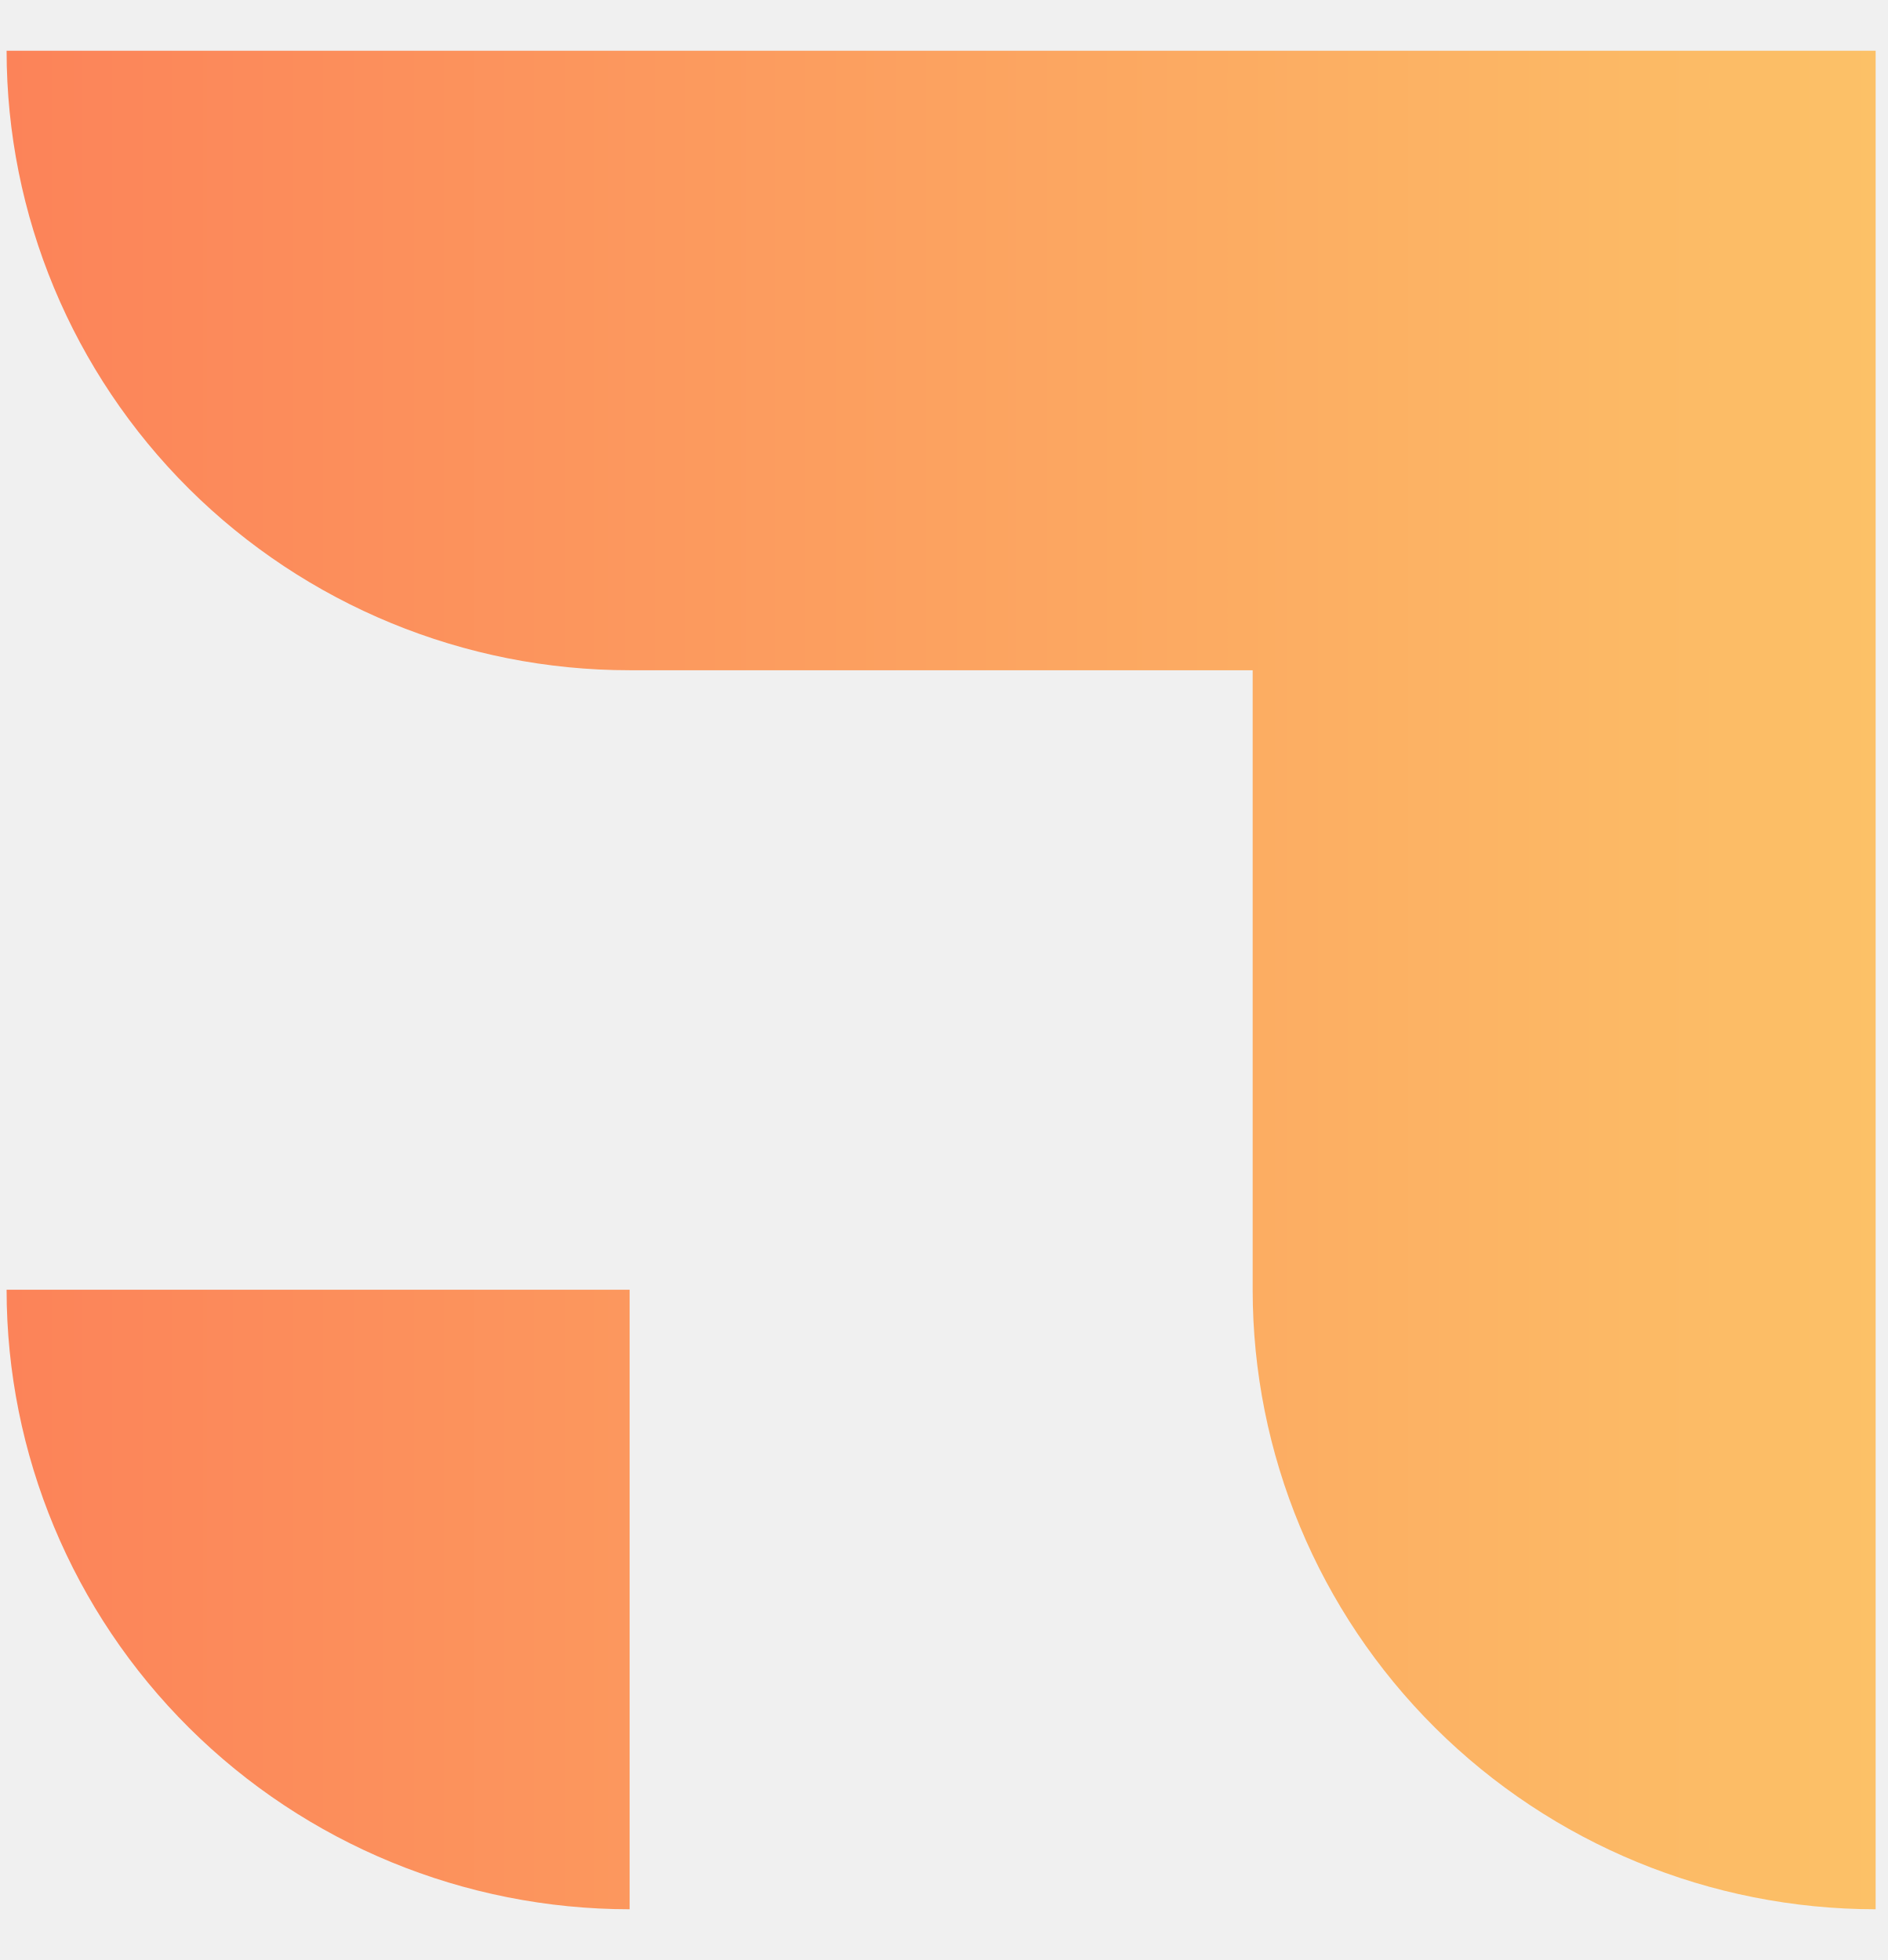
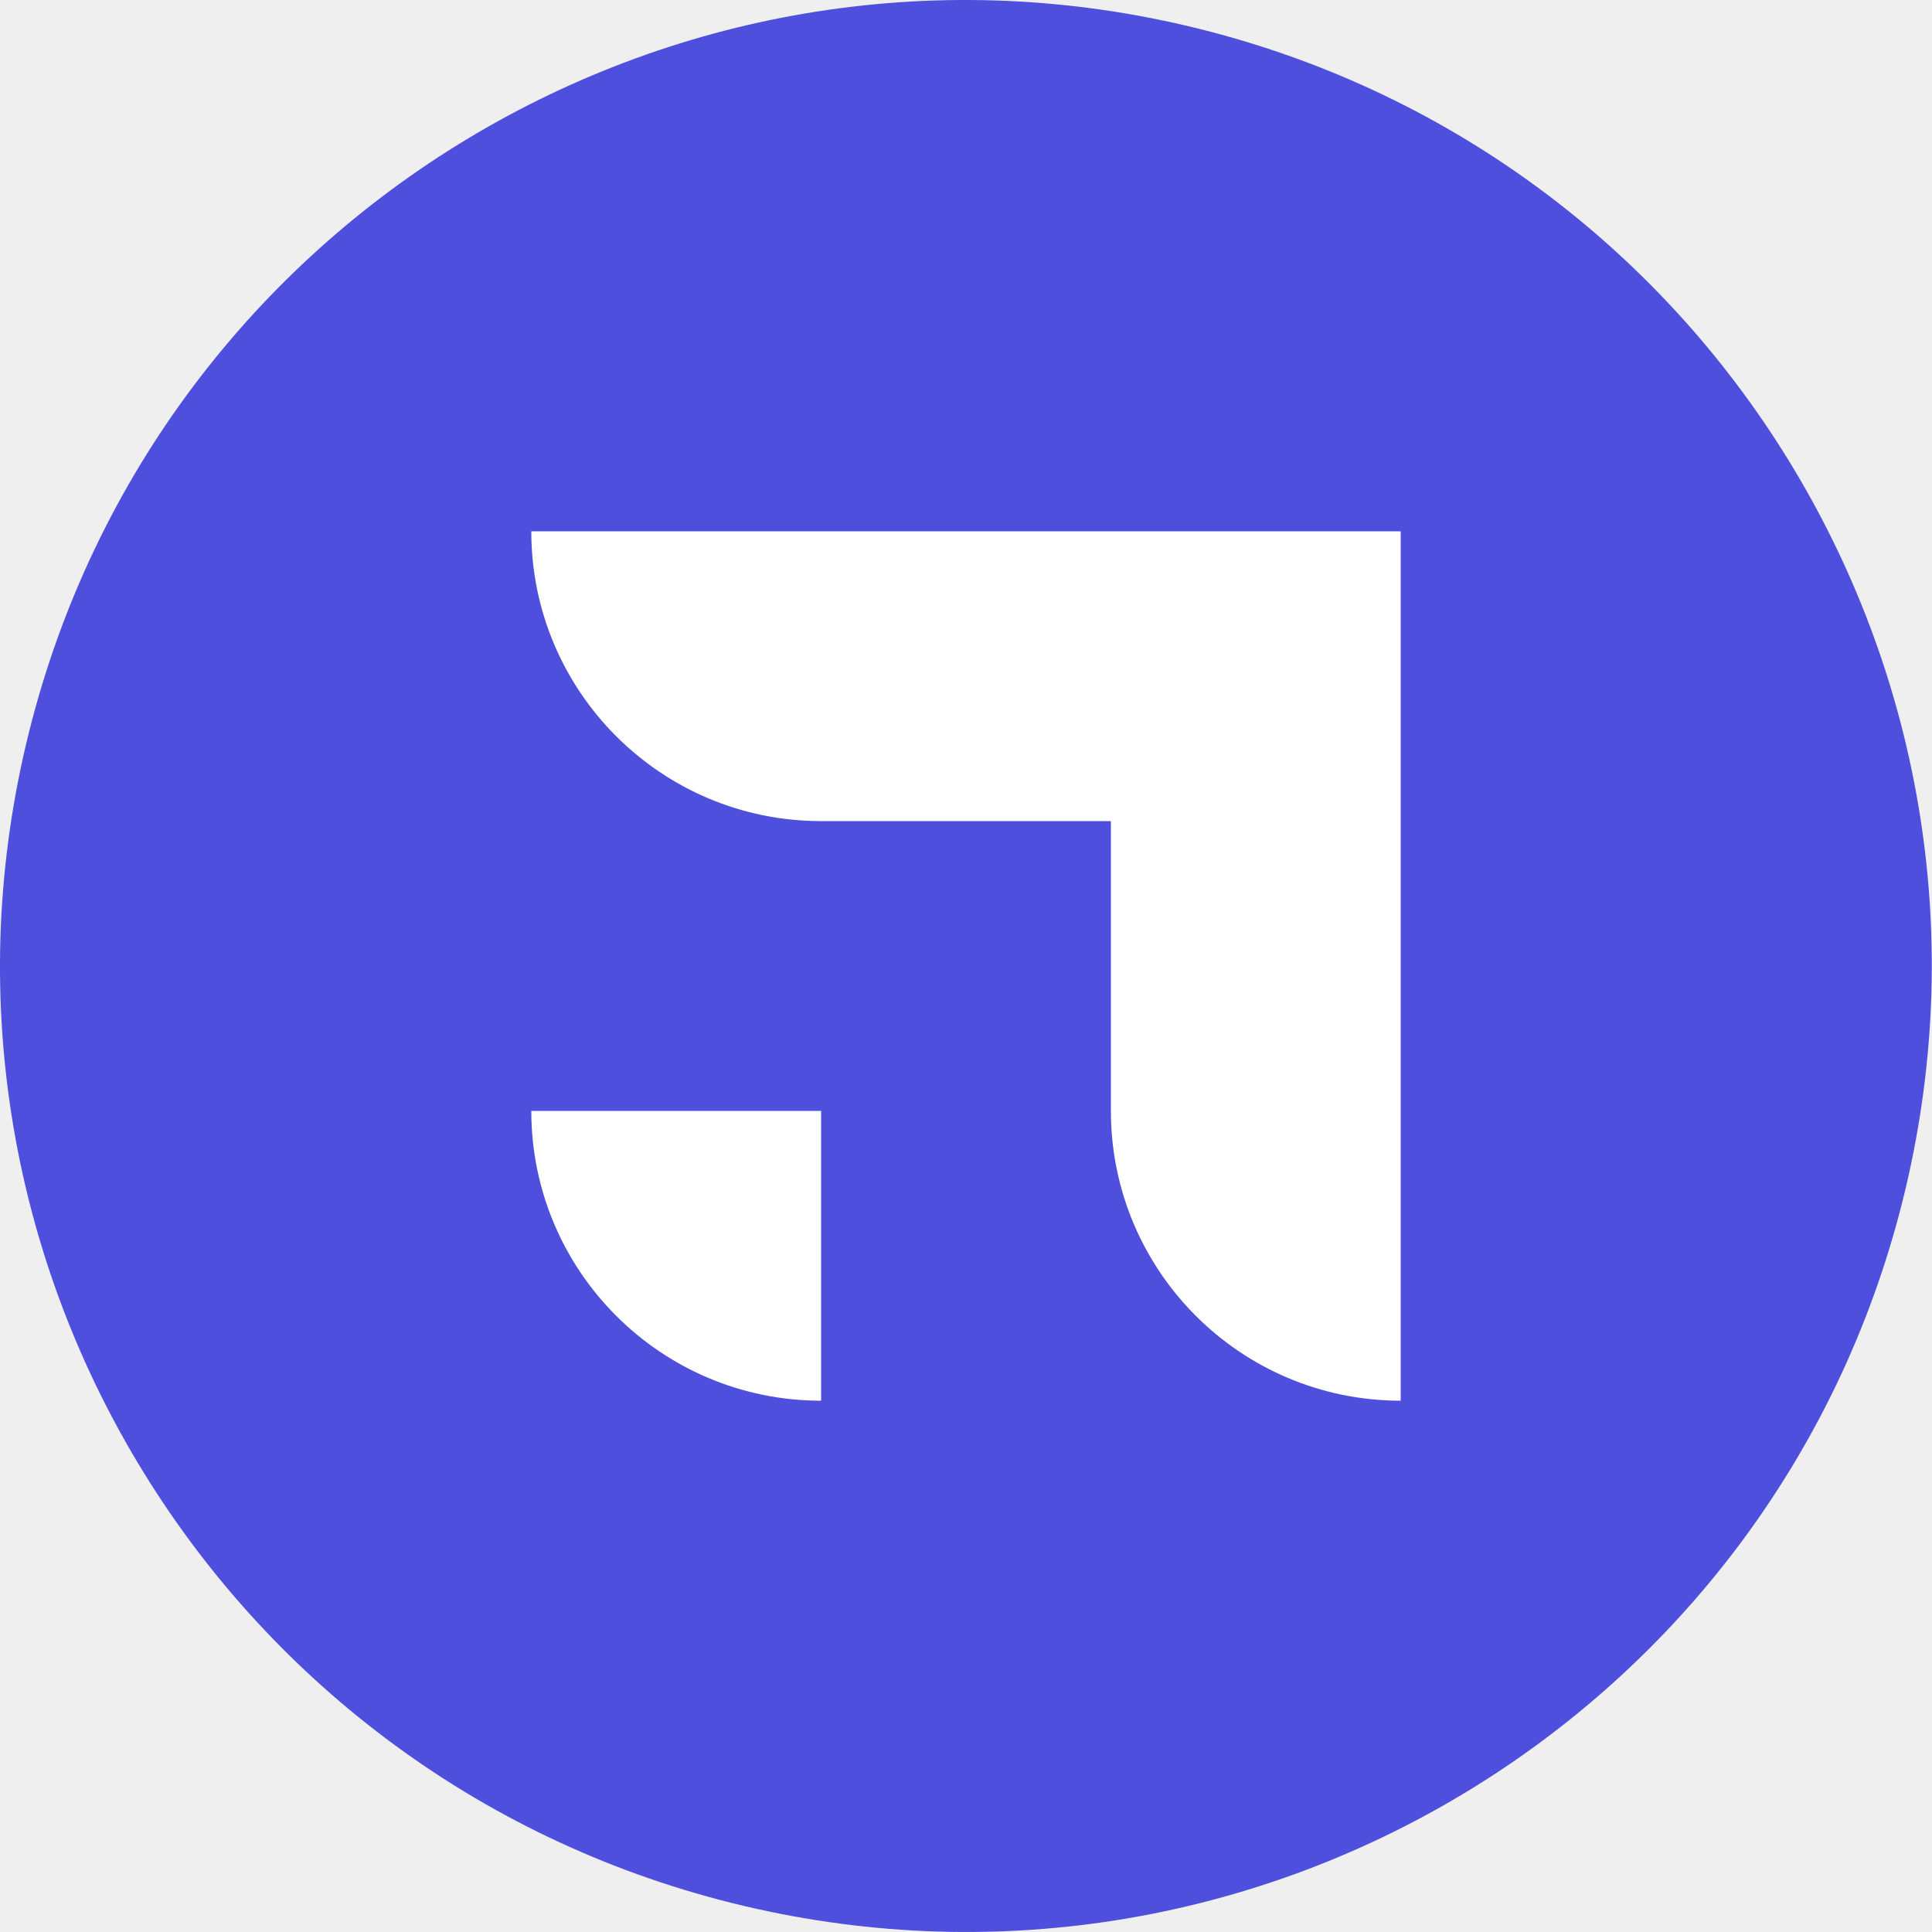
- <svg xmlns="http://www.w3.org/2000/svg" width="26" height="27" viewBox="0 0 26 27" fill="none">
-   <path fill-rule="evenodd" clip-rule="evenodd" d="M17.255 9.233H25.836V26.301C23.56 26.301 21.378 25.402 19.768 23.801C18.159 22.201 17.255 20.03 17.255 17.767V9.233ZM8.673 9.233V0.699H25.836V9.233H8.673ZM0.091 0.699H8.673V9.233C6.397 9.233 4.214 8.334 2.604 6.734C0.995 5.133 0.091 2.962 0.091 0.699ZM0.091 17.767H8.673V26.301C6.397 26.301 4.214 25.402 2.604 23.801C0.995 22.201 0.091 20.03 0.091 17.767Z" fill="url(#paint0_linear_1_271)" />
+ <svg xmlns="http://www.w3.org/2000/svg" width="44" height="44" viewBox="0 0 44 44" fill="none">
+   <g clip-path="url(#clip0_31_3670)">
+     <path d="M43.337 27.322C40.399 39.108 28.461 46.28 16.674 43.341C4.892 40.403 -2.281 28.465 0.659 16.68C3.596 4.893 15.533 -2.28 27.317 0.658C39.103 3.597 46.275 15.536 43.337 27.322Z" fill="#4F4FDE" />
+     <path opacity="0.01" d="M44 0H0V44H44V0Z" fill="#4F4FDE" />
+     <path fill-rule="evenodd" clip-rule="evenodd" d="M25.3 18.7H31.9V31.9C28.255 31.9 25.3 28.945 25.3 25.3V18.7ZM18.7 18.7V12.1H31.9V18.7H18.7ZM12.1 12.1H18.7V18.7C15.055 18.7 12.1 15.745 12.1 12.1ZM12.1 25.3H18.7V31.9C15.055 31.9 12.1 28.945 12.1 25.3Z" fill="white" />
+   </g>
  <defs>
-     <linearGradient id="paint0_linear_1_271" x1="0.091" y1="13.5" x2="25.836" y2="13.5" gradientUnits="userSpaceOnUse">
-       <stop stop-color="#FC8359" />
-       <stop offset="1" stop-color="#FCC167" />
-     </linearGradient>
+     <clipPath id="clip0_31_3670">
+       <rect width="44" height="44" fill="white" />
+     </clipPath>
  </defs>
</svg>
